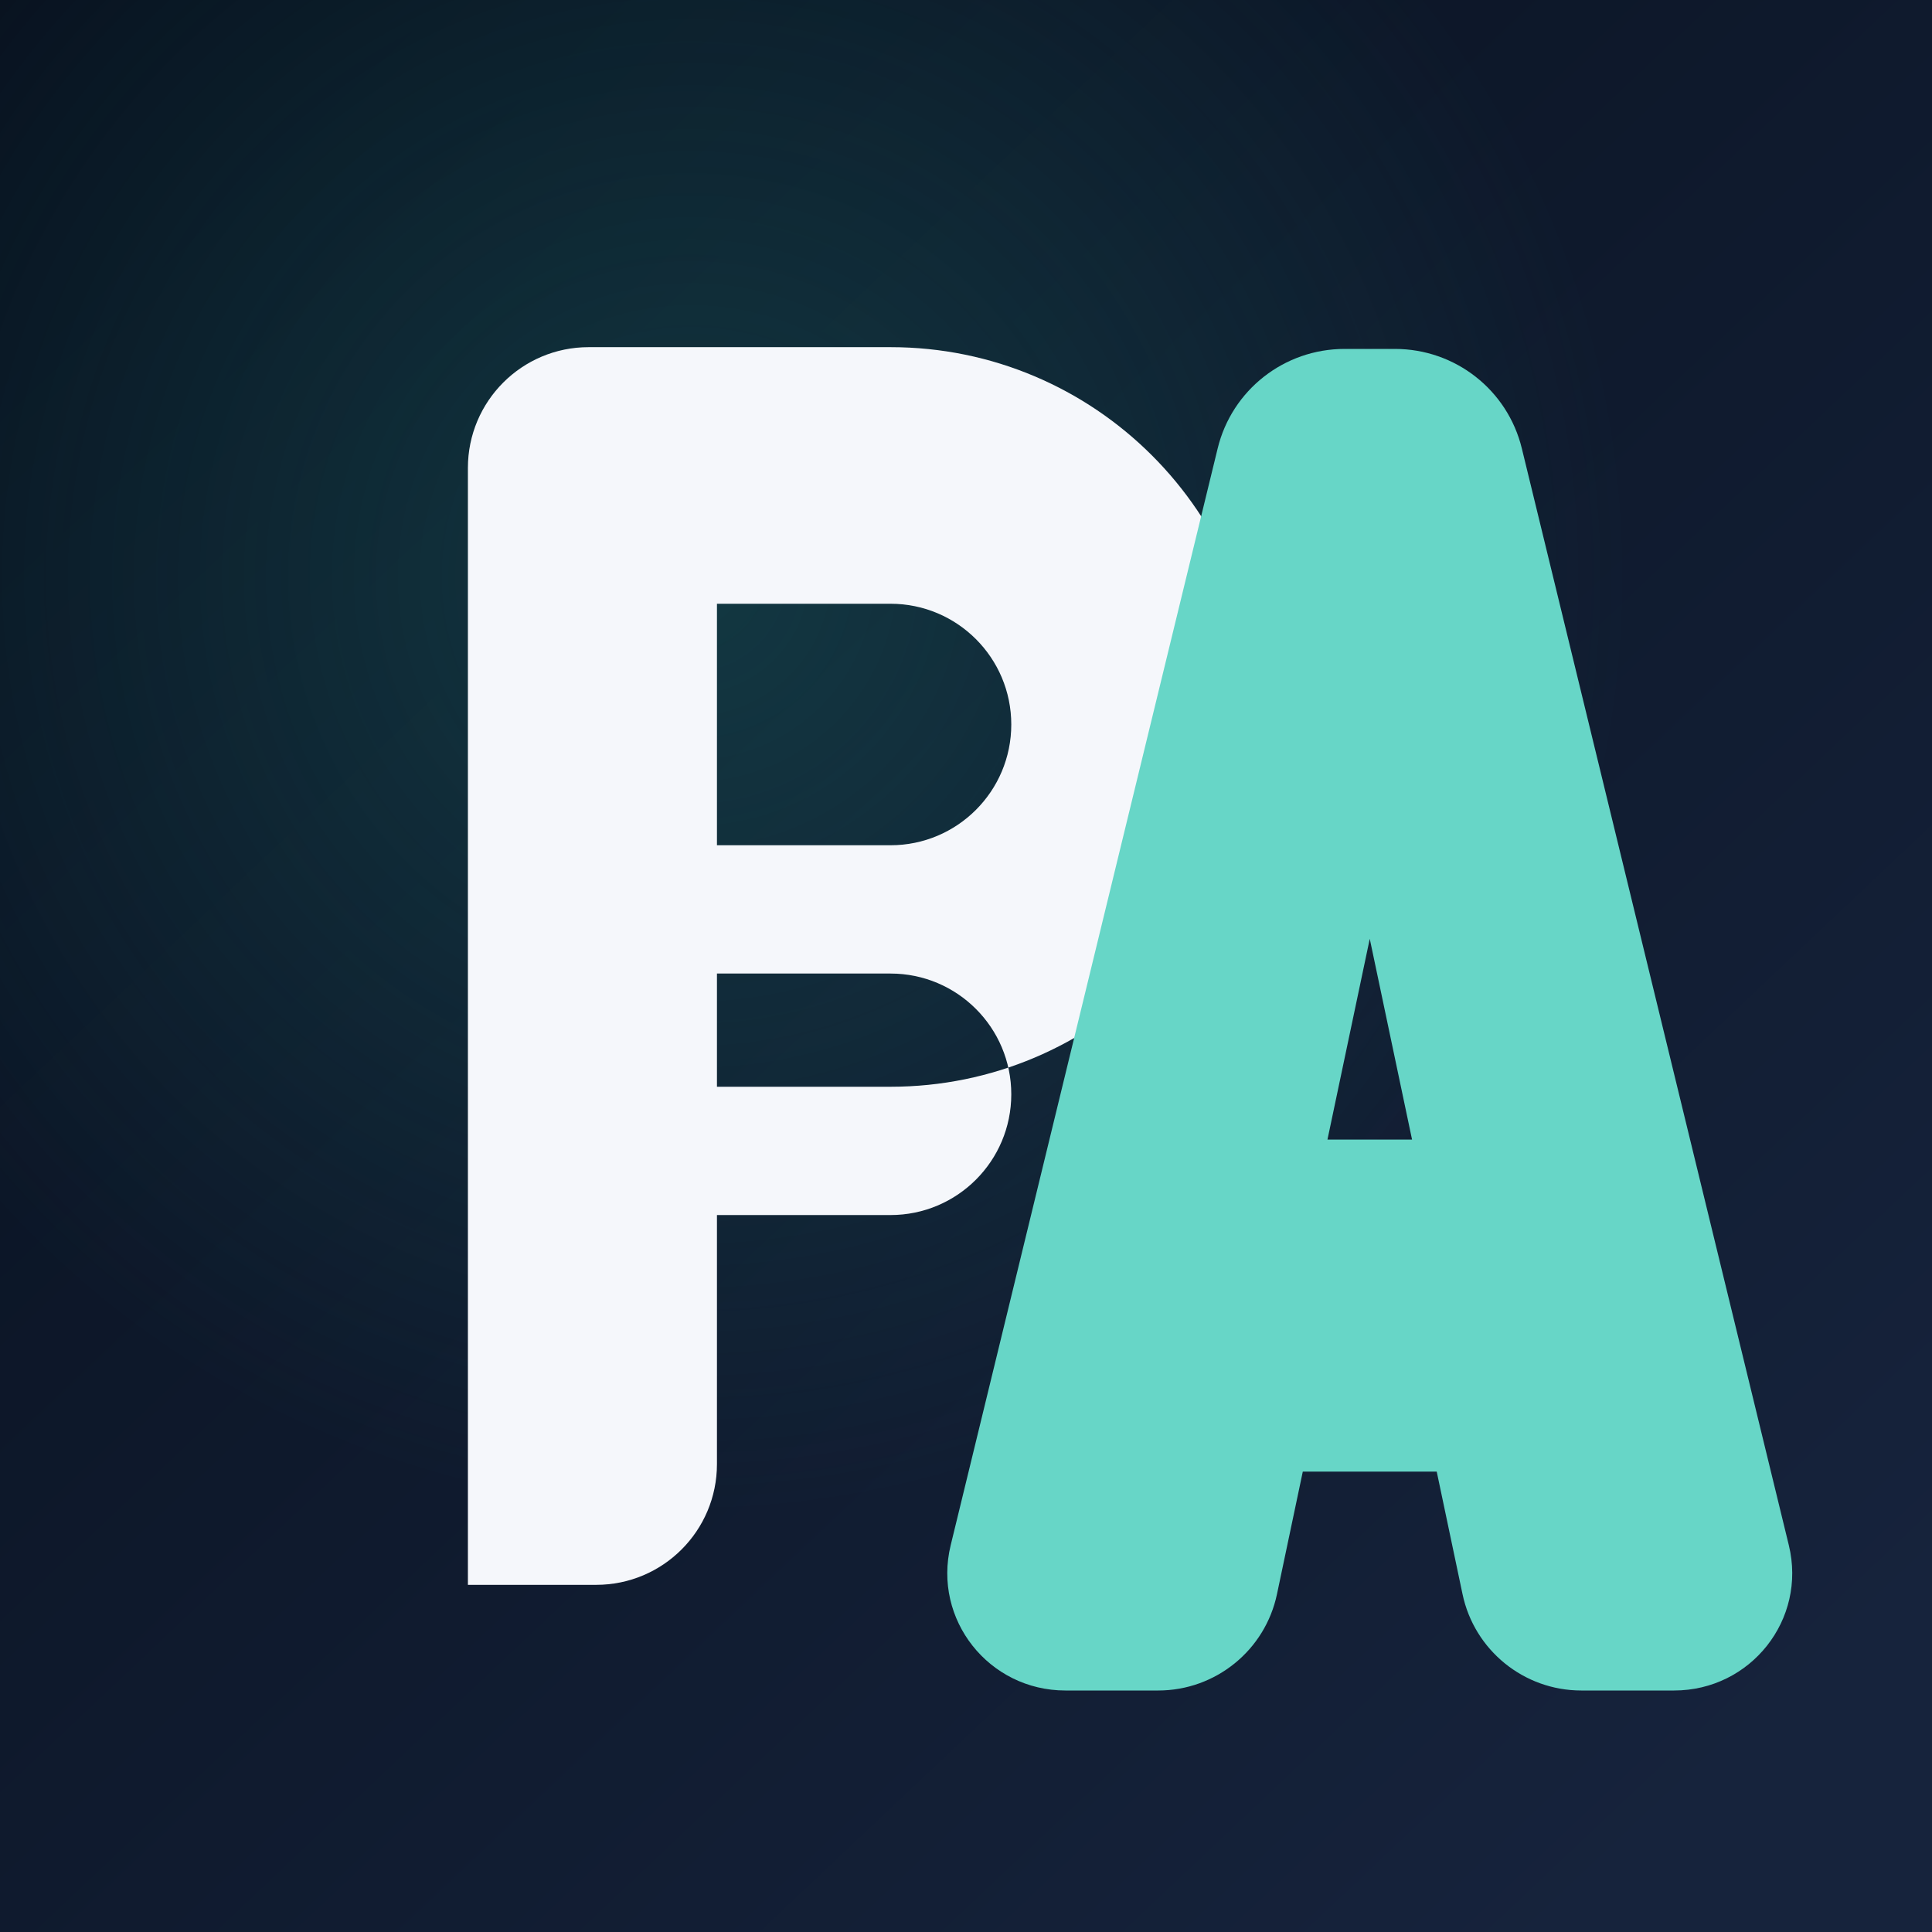
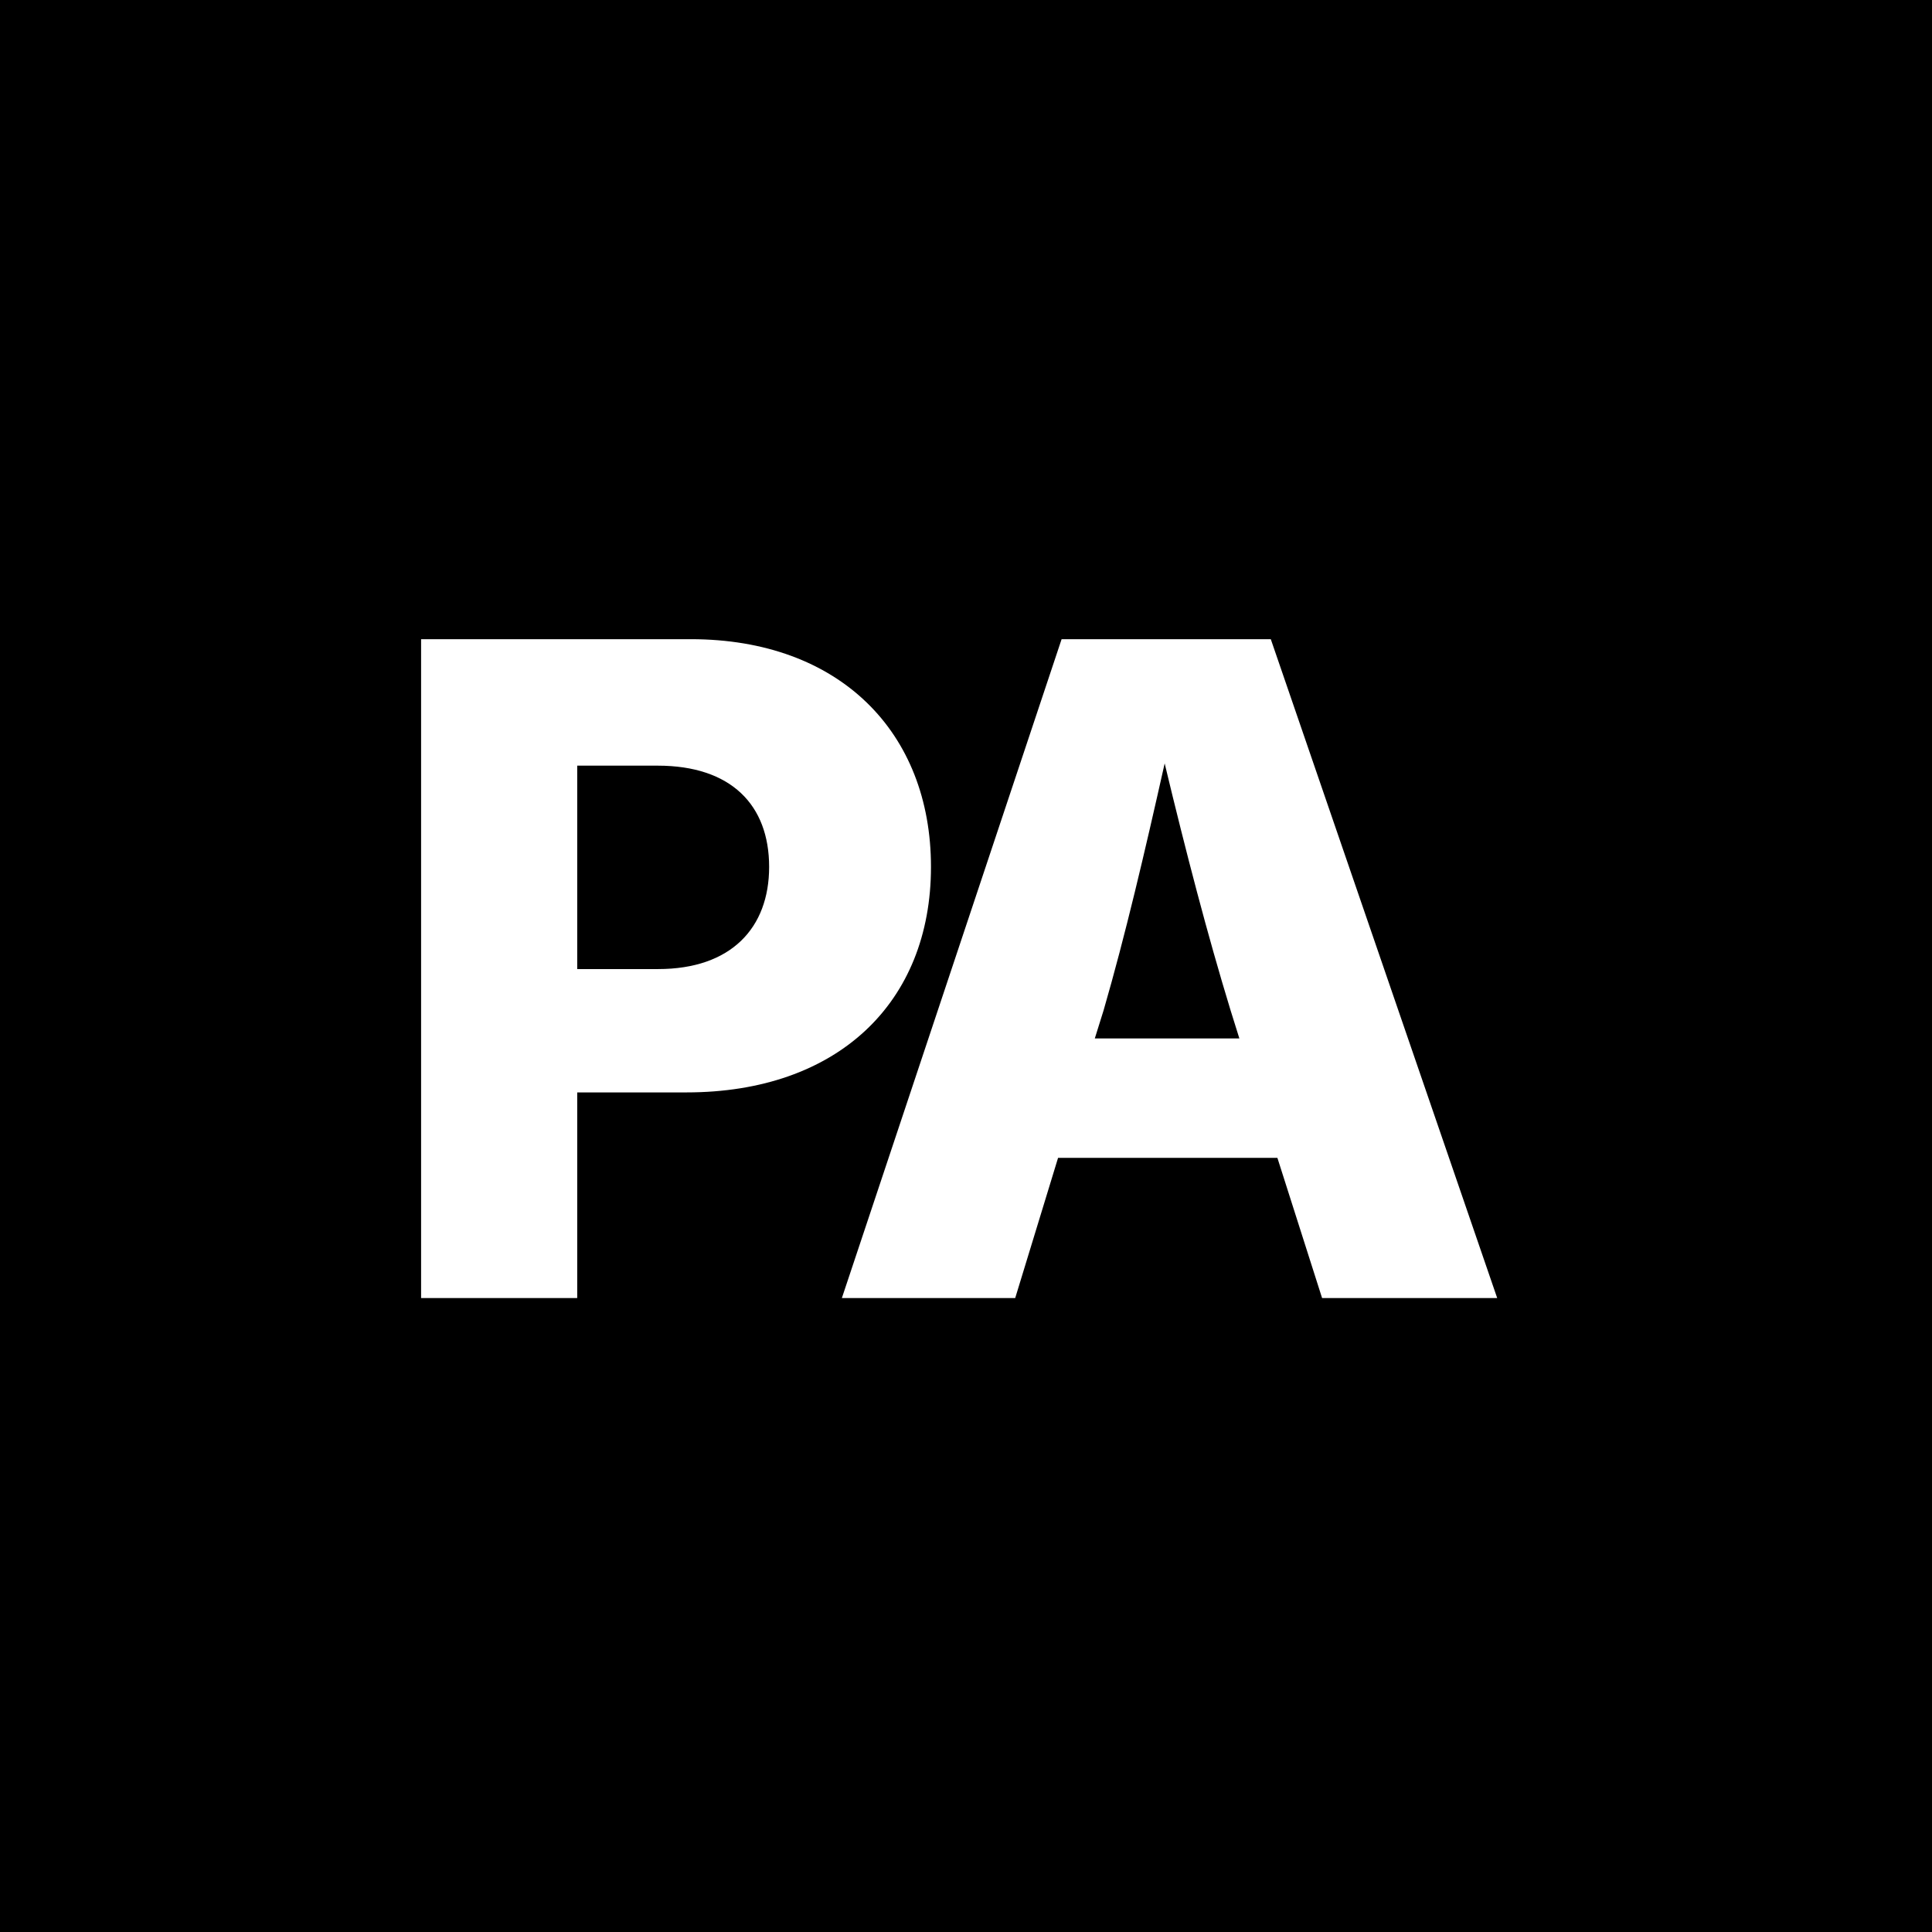
<svg xmlns="http://www.w3.org/2000/svg" viewBox="0 0 512 512" fill="none">
-   <defs>
-     <linearGradient id="bg" x1="52" y1="40" x2="460" y2="472" gradientUnits="userSpaceOnUse">
-       <stop stop-color="#08111F" />
-       <stop offset="1" stop-color="#16233C" />
-     </linearGradient>
-     <radialGradient id="glow" cx="0" cy="0" r="1" gradientTransform="translate(184 152) rotate(44) scale(250)" gradientUnits="userSpaceOnUse">
-       <stop stop-color="#1B6666" stop-opacity="0.42" />
-       <stop offset="1" stop-color="#1B6666" stop-opacity="0" />
-     </radialGradient>
-   </defs>
-   <rect width="512" height="512" fill="url(#bg)" />
-   <rect width="512" height="512" fill="url(#glow)" />
-   <path fill="#F5F7FB" fill-rule="evenodd" d="M124 124c0-17.673 14.327-32 32-32h80c54.124 0 98 43.876 98 98s-43.876 98-98 98h-46v100c0 17.673-14.327 32-32 32h-34V124Zm66 34v164h46c17.673 0 32-14.327 32-32s-14.327-32-32-32h-46v-34h46c17.673 0 32-14.327 32-32s-14.327-32-32-32h-46Z" clip-rule="evenodd" />
-   <path fill="#67D6C7" fill-rule="evenodd" d="M322.681 118.89c3.757-15.537 17.664-26.423 33.649-26.423h13.34c15.964 0 29.857 10.86 33.631 26.371l70.758 290.666c4.798 19.702-10.129 38.496-30.406 38.496h-24.593c-15.207 0-28.361-10.674-31.479-25.558L380.748 390h-35.496l-6.834 32.442C335.3 437.326 322.146 448 306.939 448h-24.593c-20.277 0-35.204-18.794-30.406-38.496l70.741-290.614ZM351.791 302h22.418L363 248.792 351.791 302Z" clip-rule="evenodd" />
+   <rect width="512" height="512" fill="#000" />
+   <text x="98" y="344" fill="#FFF" font-family="Avenir Next, Inter, Helvetica Neue, Arial, sans-serif" font-size="240" font-weight="800" letter-spacing="-16">PA</text>
</svg>
